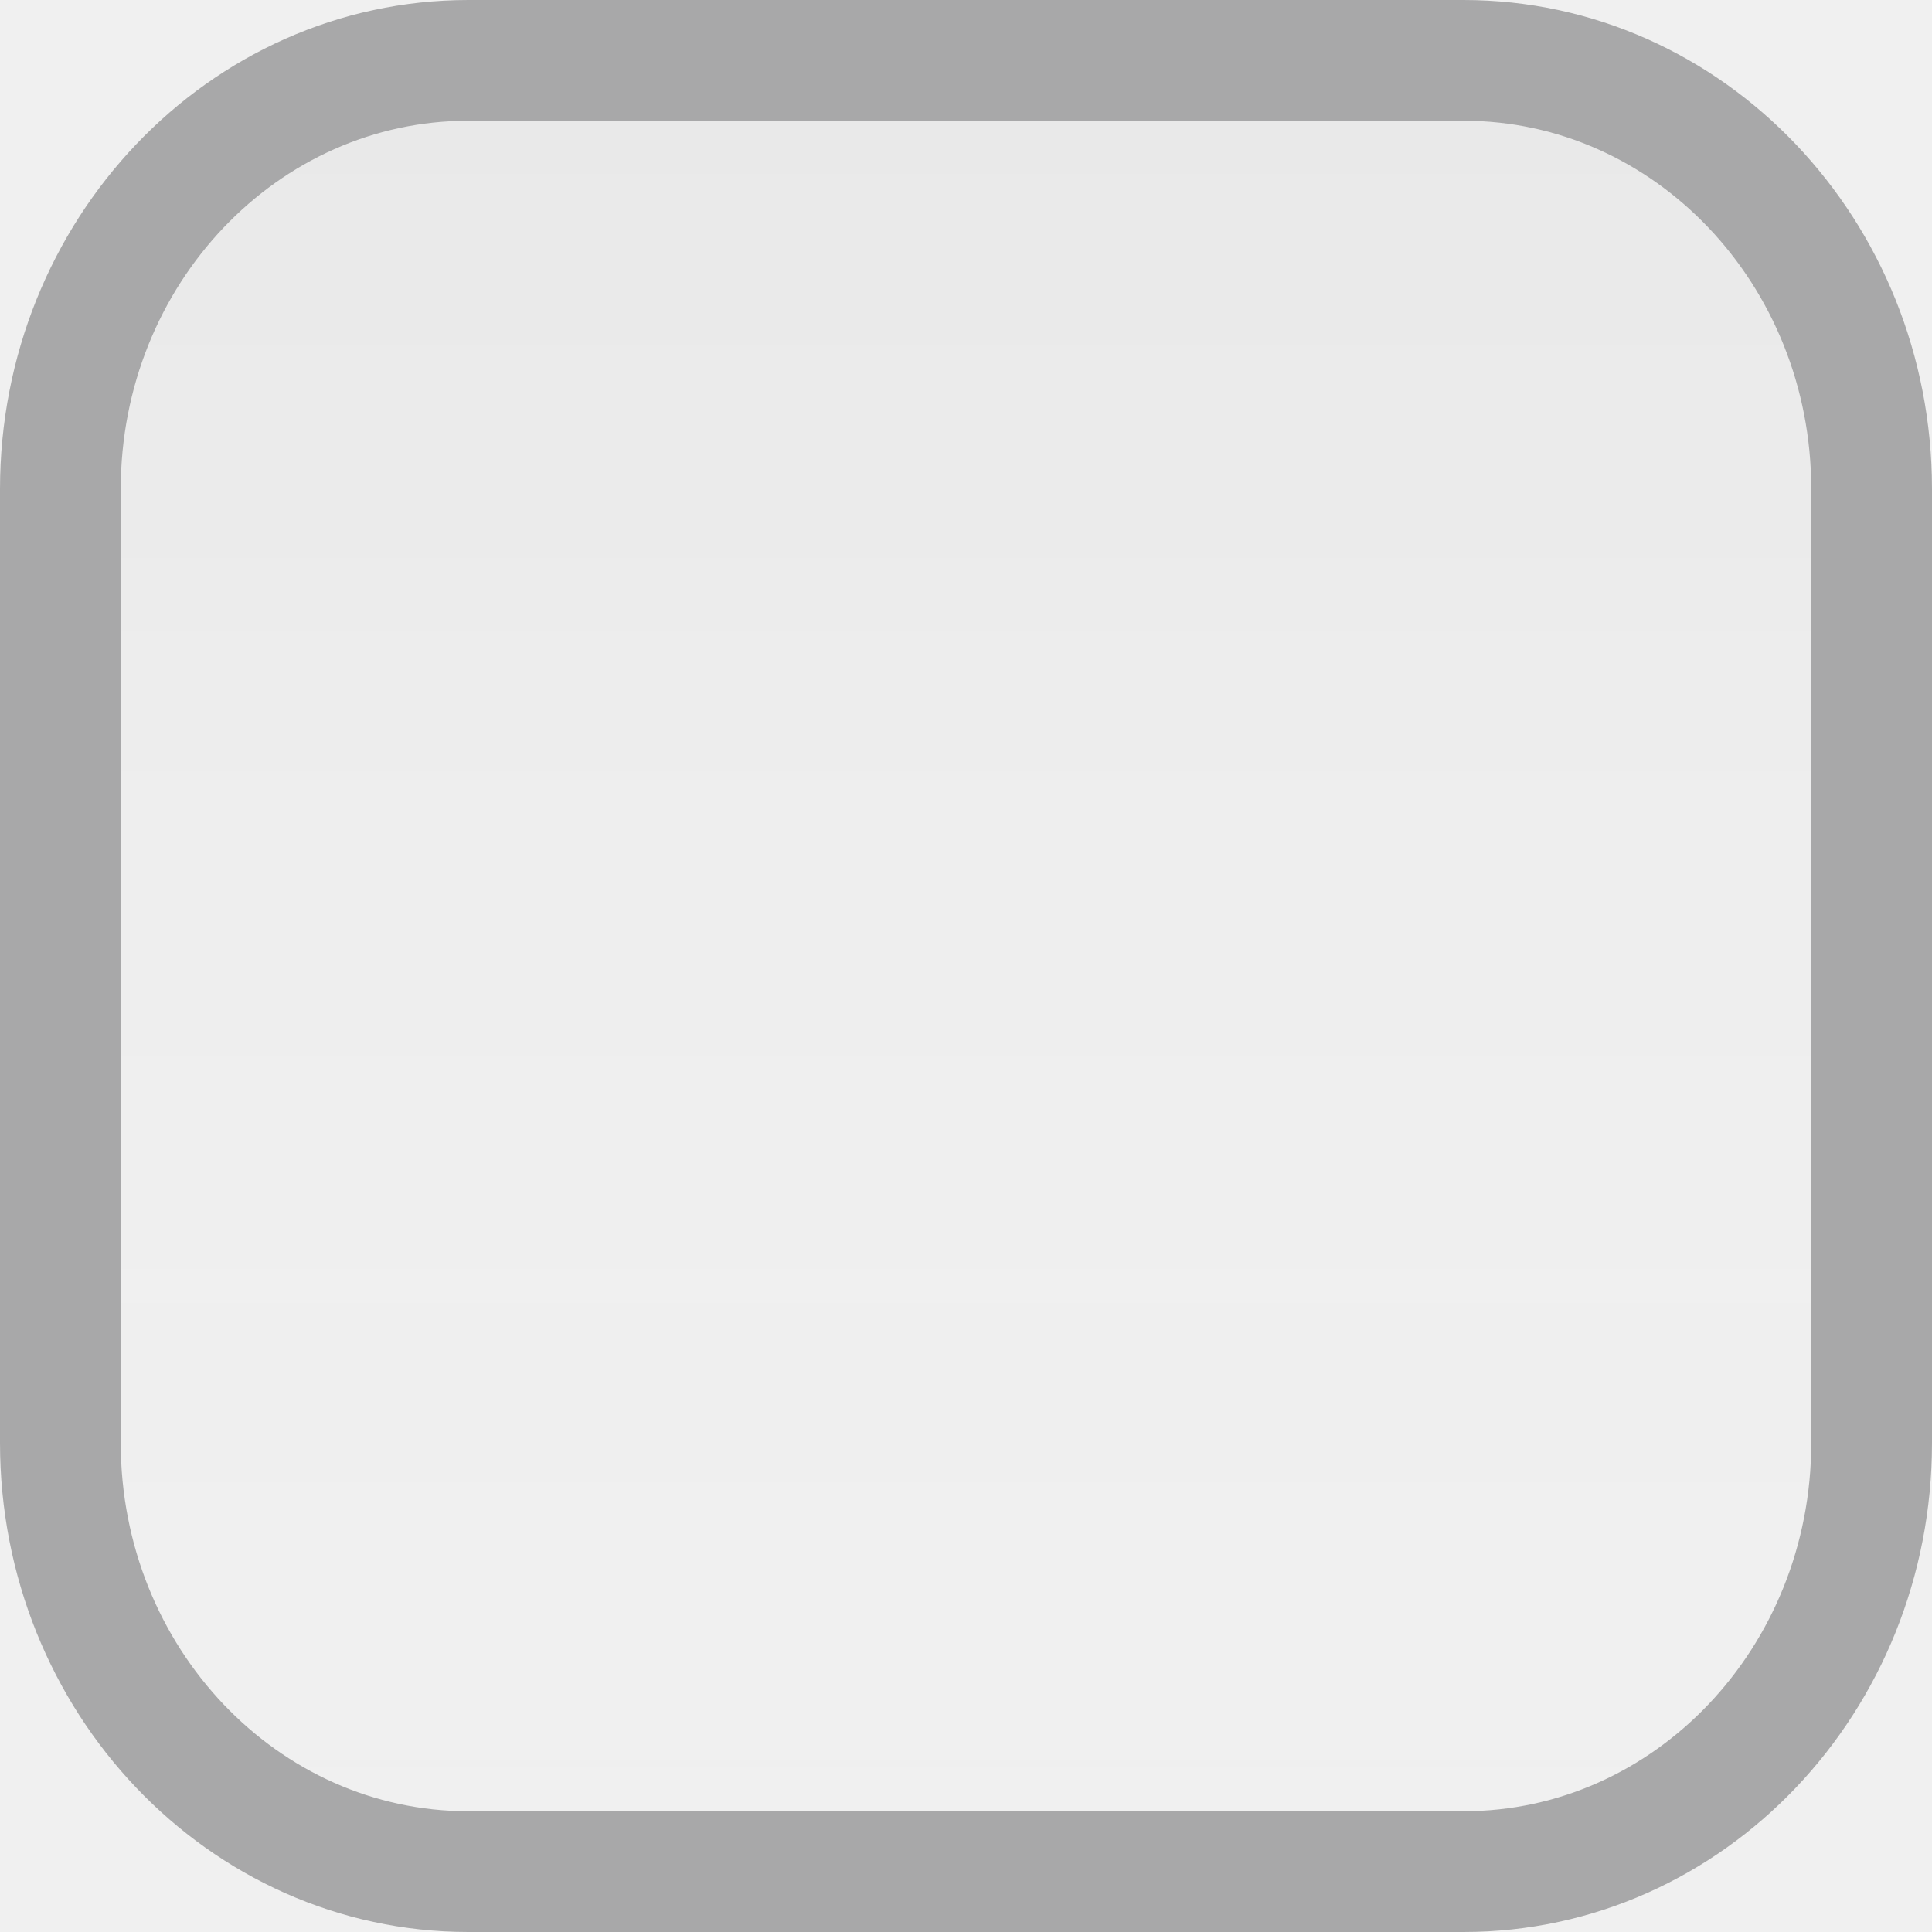
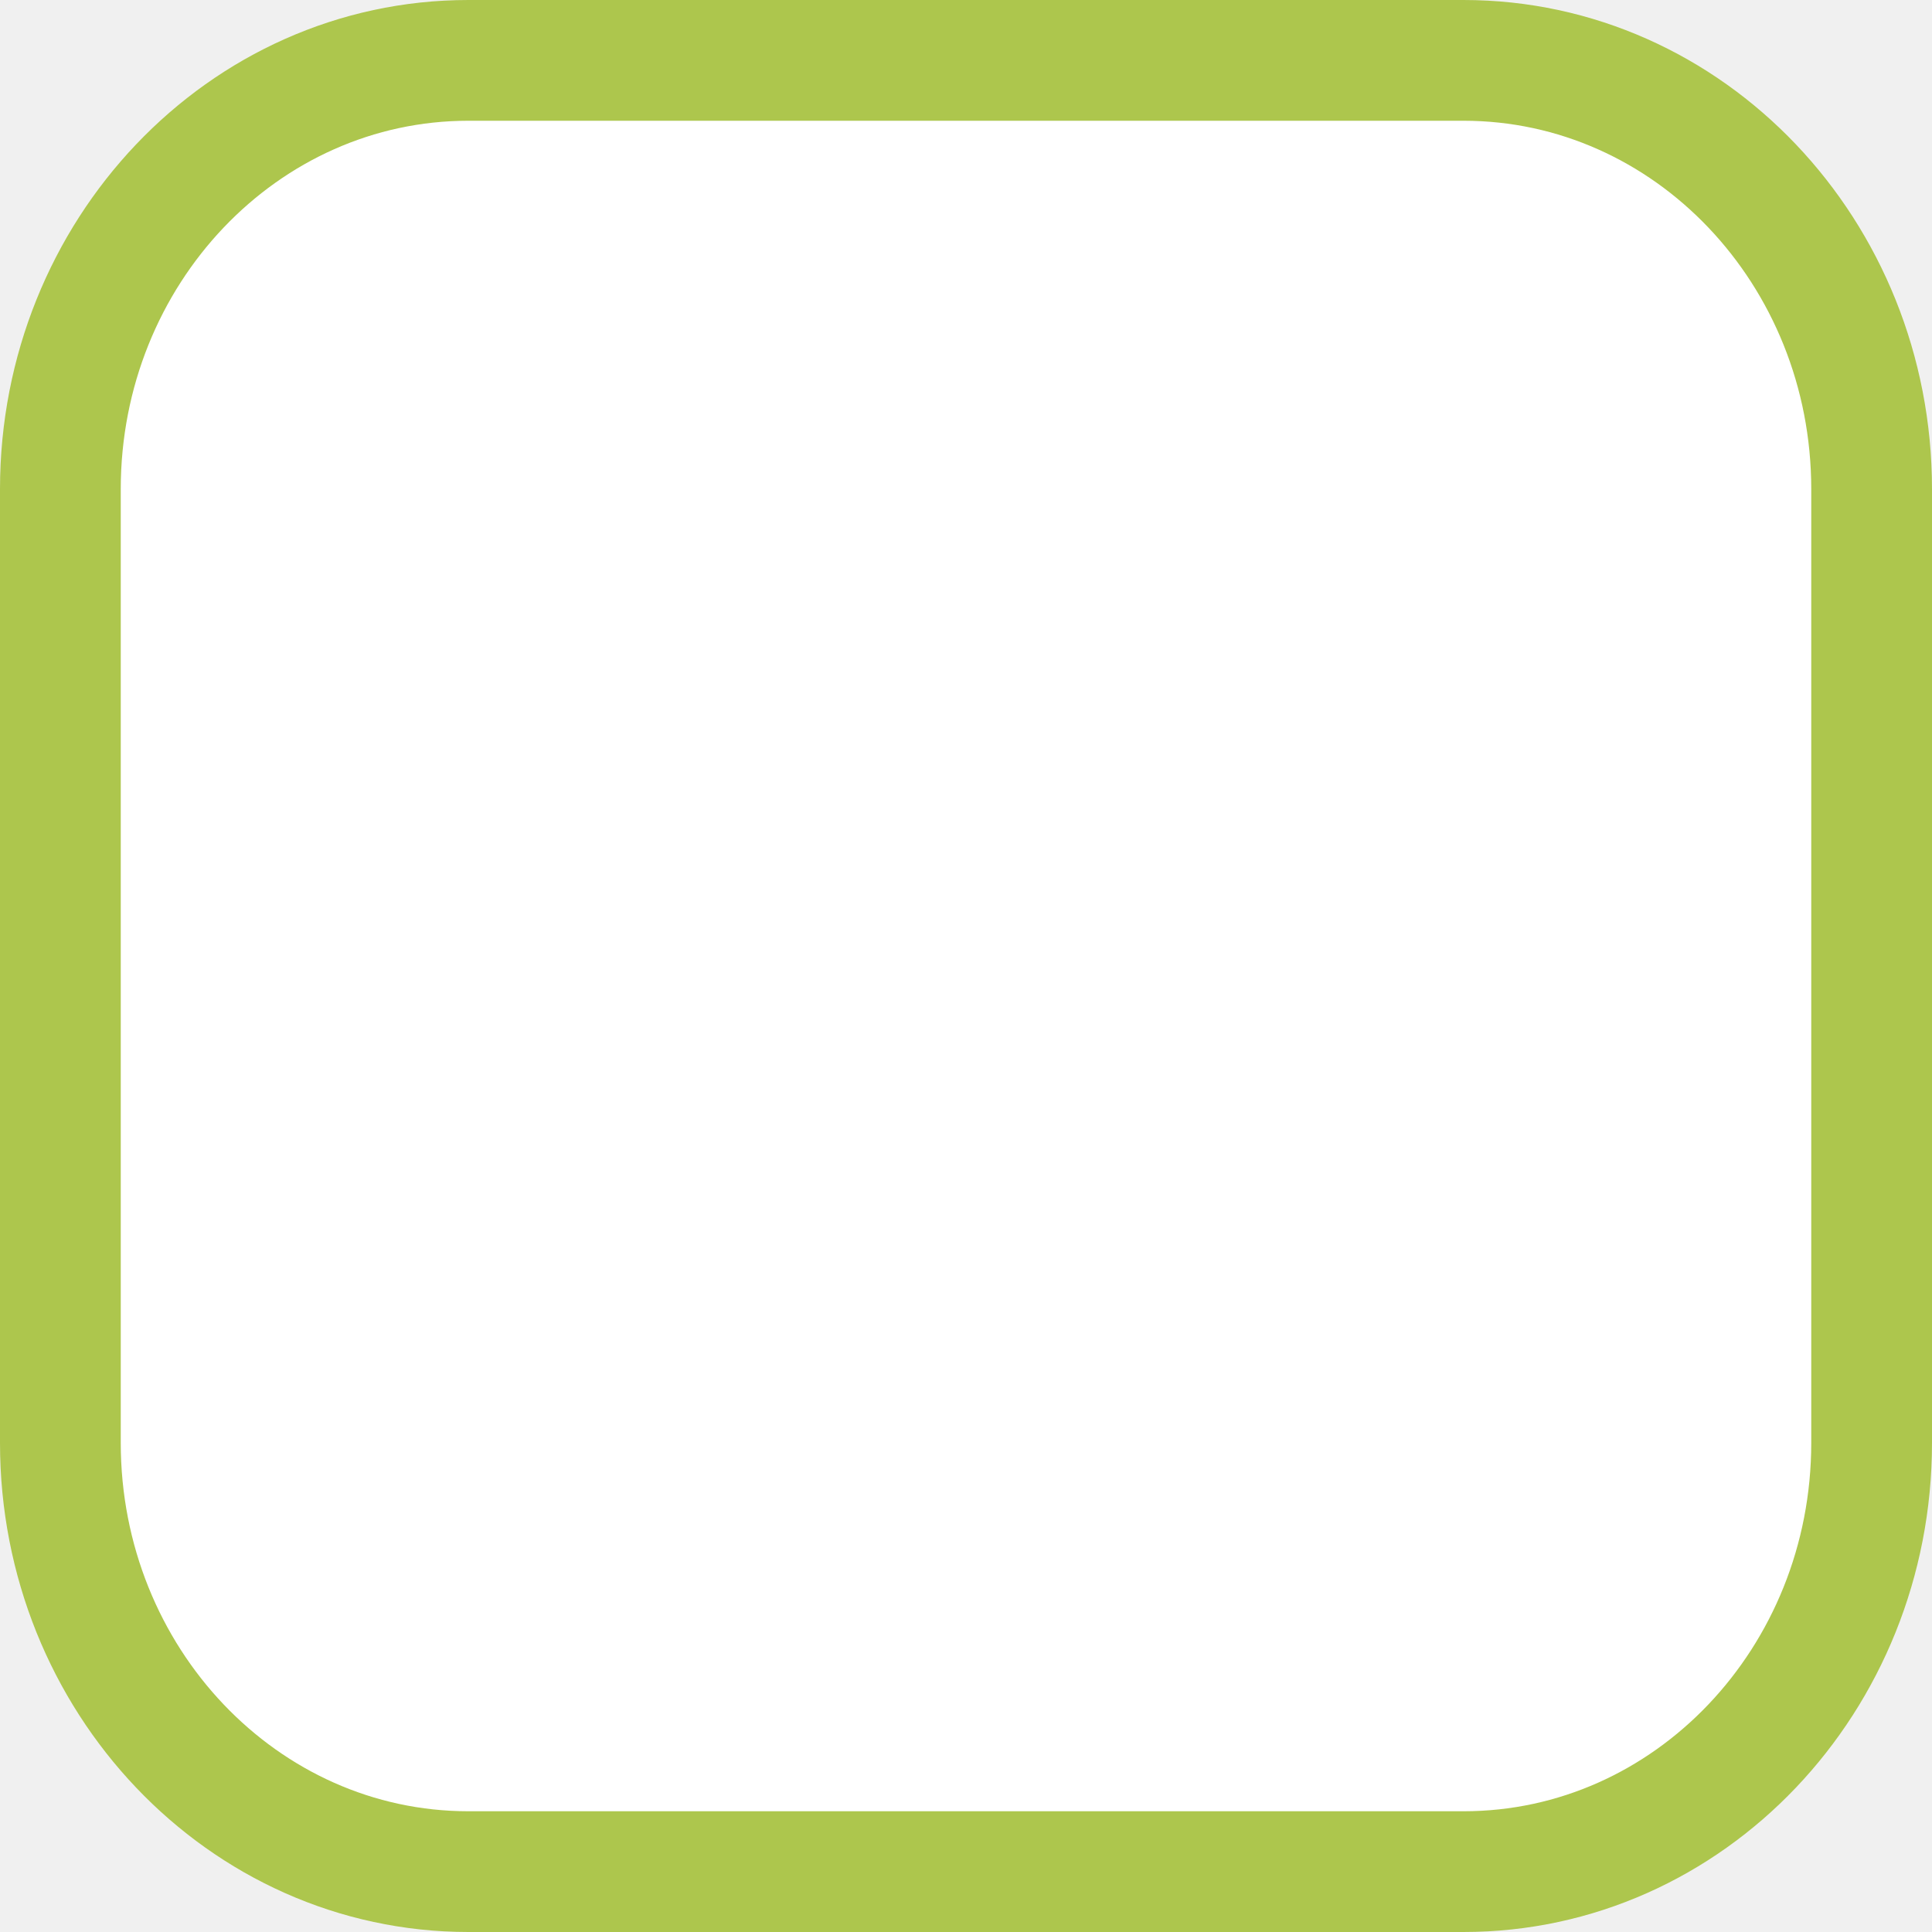
<svg xmlns="http://www.w3.org/2000/svg" version="1.1" id="图层_1" x="0px" y="0px" width="16px" height="16px" viewBox="0 0 16 16" enable-background="new 0 0 16 16" xml:space="preserve">
-   <linearGradient id="SVGID_1_" gradientUnits="userSpaceOnUse" x1="600" y1="-1073.5" x2="600" y2="-1058.5" gradientTransform="matrix(1 0 0 -1 -592 -1058)">
-     <stop offset="0" style="stop-color:#FFFFFF;stop-opacity:0" />
-     <stop offset="1" style="stop-color:#000000;stop-opacity:0.1" />
-   </linearGradient>
-   <path opacity="0.3" fill="url(#SVGID_1_)" stroke="#000102" stroke-miterlimit="10" enable-background="new    " d="M15.5,11.949  c0,1.961-1.512,3.551-3.379,3.551H3.879c-1.866,0-3.379-1.59-3.379-3.551V4.051C0.5,2.09,2.013,0.5,3.879,0.5h8.241  c1.868,0,3.38,1.59,3.38,3.551V11.949z" />
-   <linearGradient id="SVGID_2_" gradientUnits="userSpaceOnUse" x1="555" y1="-1056.5" x2="555" y2="-1041.5" gradientTransform="matrix(1 0 0 -1 -592 -1058)">
-     <stop offset="0" style="stop-color:#FFFFFF;stop-opacity:0" />
-     <stop offset="1" style="stop-color:#000000;stop-opacity:0.1" />
-   </linearGradient>
-   <circle opacity="0.7" fill="url(#SVGID_2_)" stroke="#000102" stroke-miterlimit="10" enable-background="new    " cx="-37" cy="-9" r="7.5" />
+   <g>
+     <path fill="#FFFFFF" stroke="#ADC64D" stroke-miterlimit="10" enable-background="new    " d="M15.5,11.949   c0,1.961-1.512,3.551-3.379,3.551H3.879c-1.866,0-3.379-1.59-3.379-3.551V4.051C0.5,2.09,2.013,0.5,3.879,0.5h8.241   c1.868,0,3.38,1.59,3.38,3.551V11.949z" />
+   </g>
</svg>
